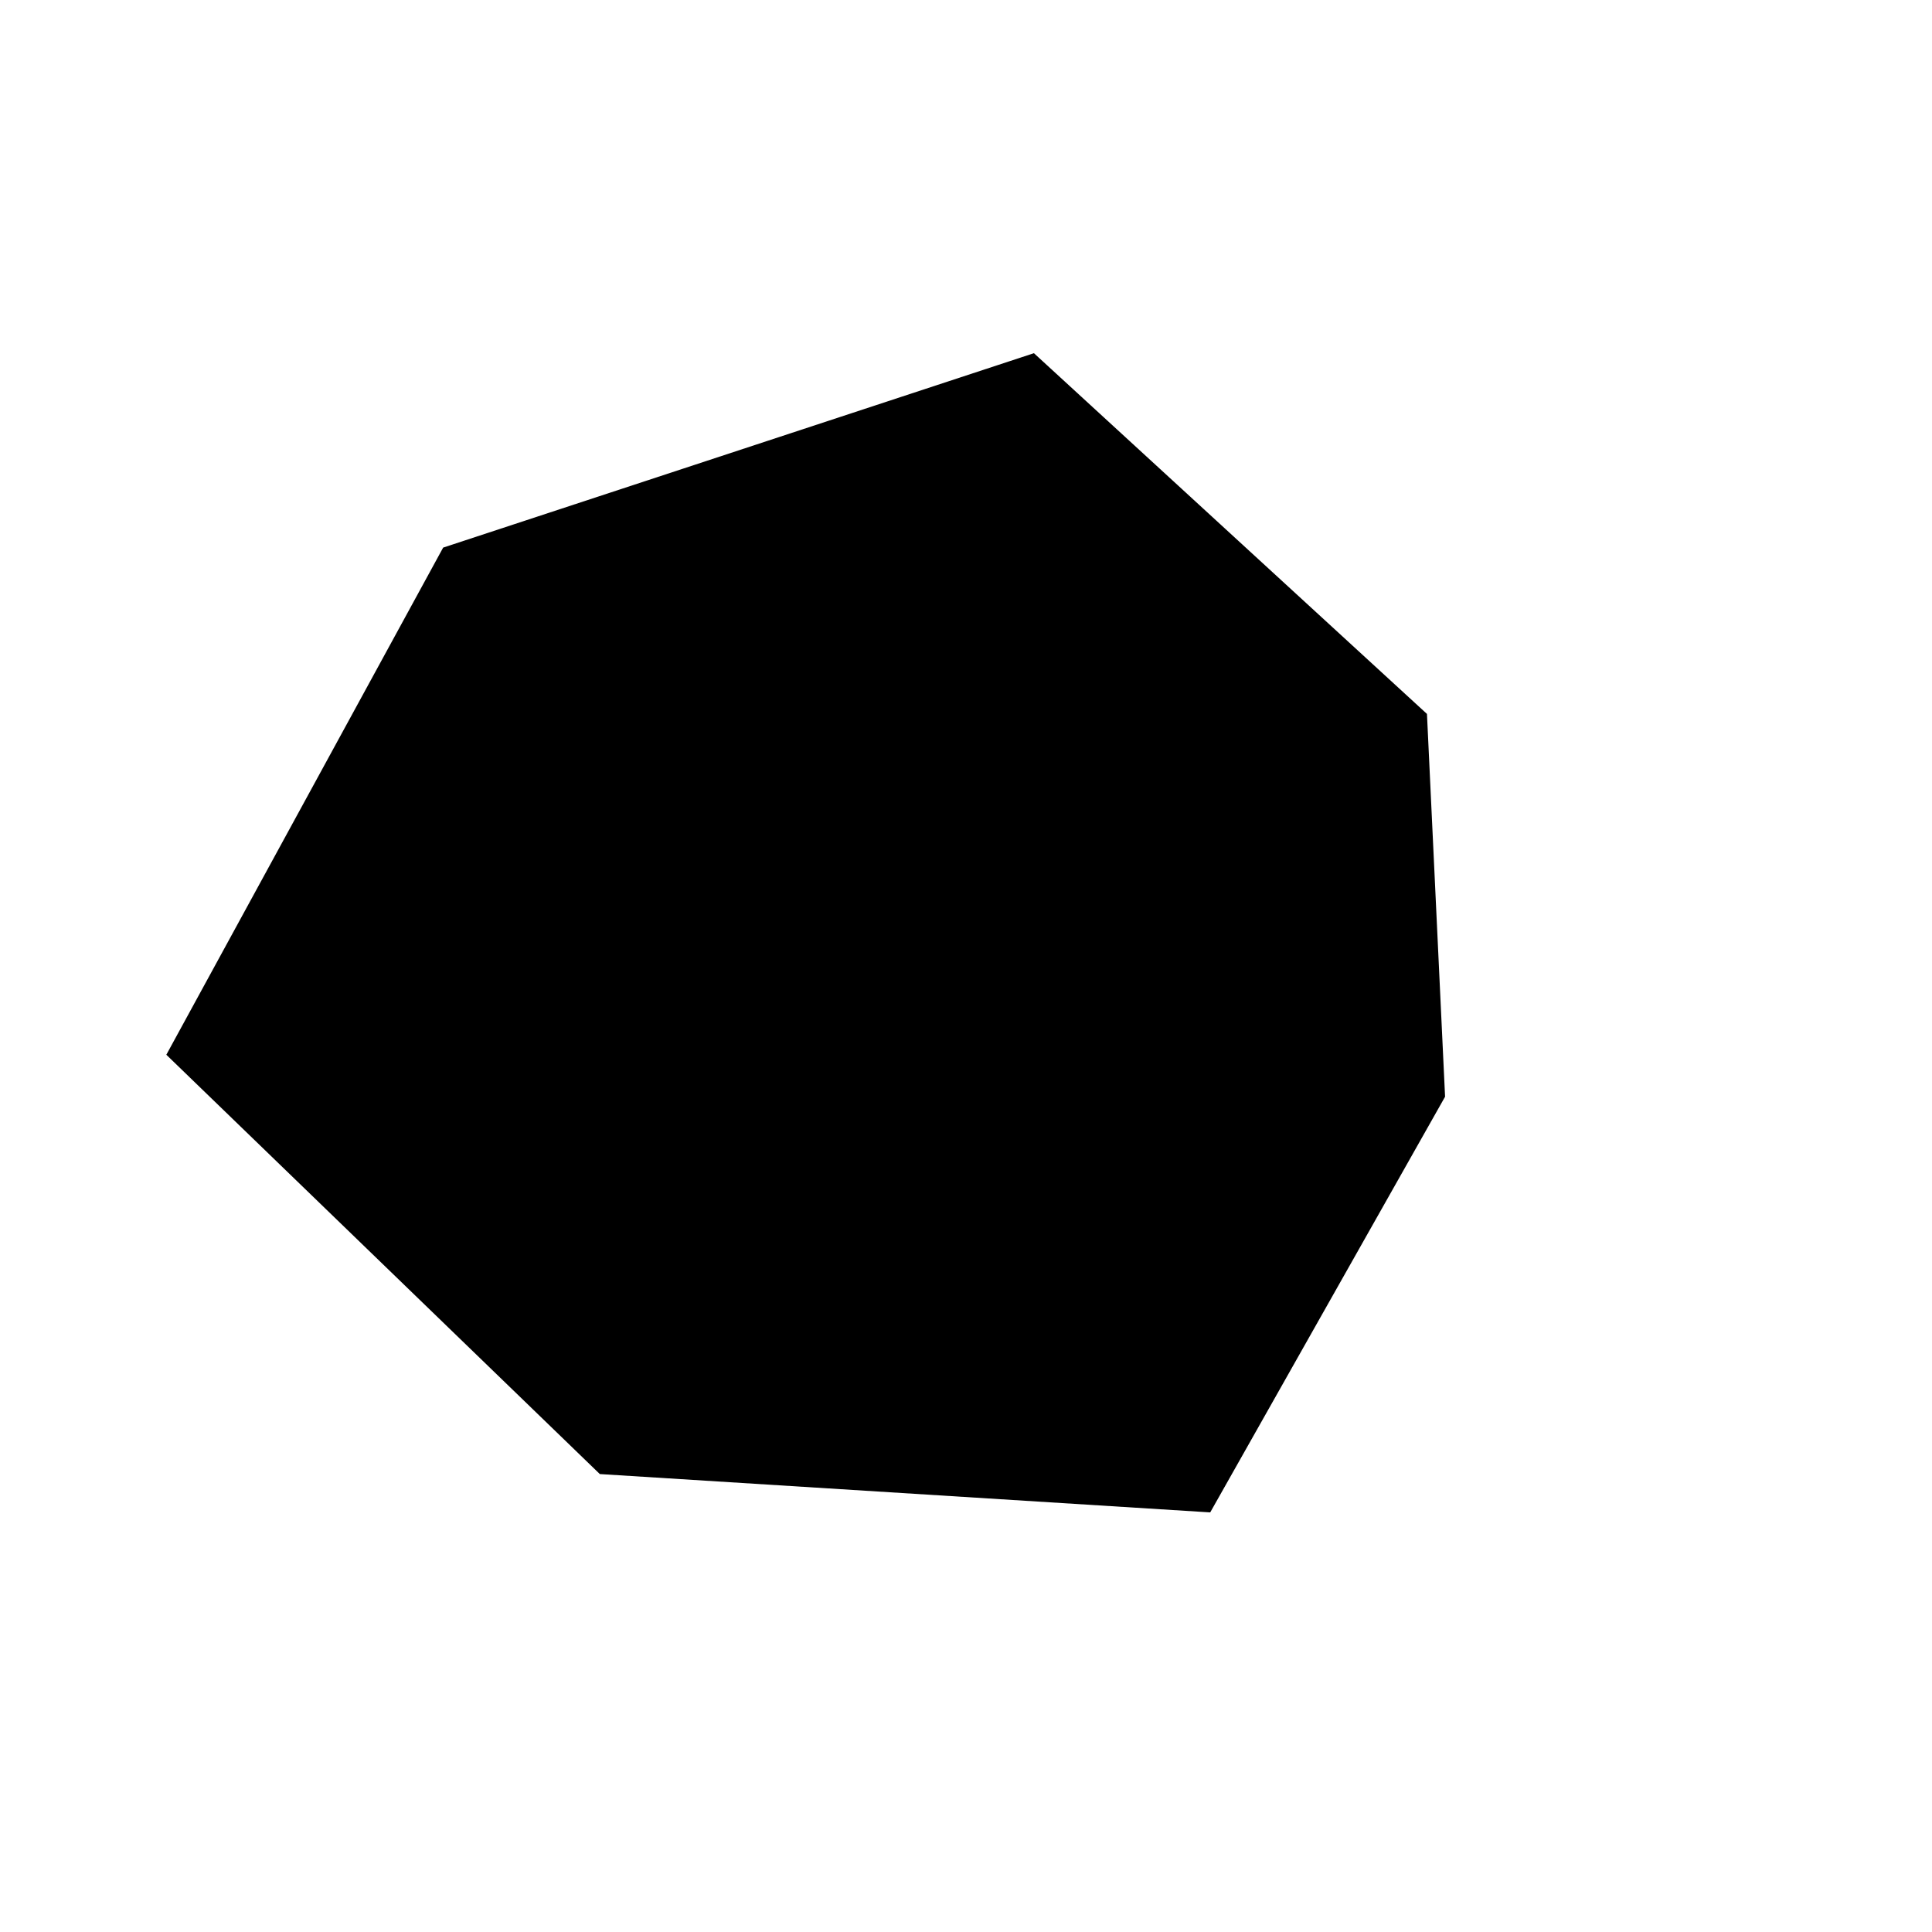
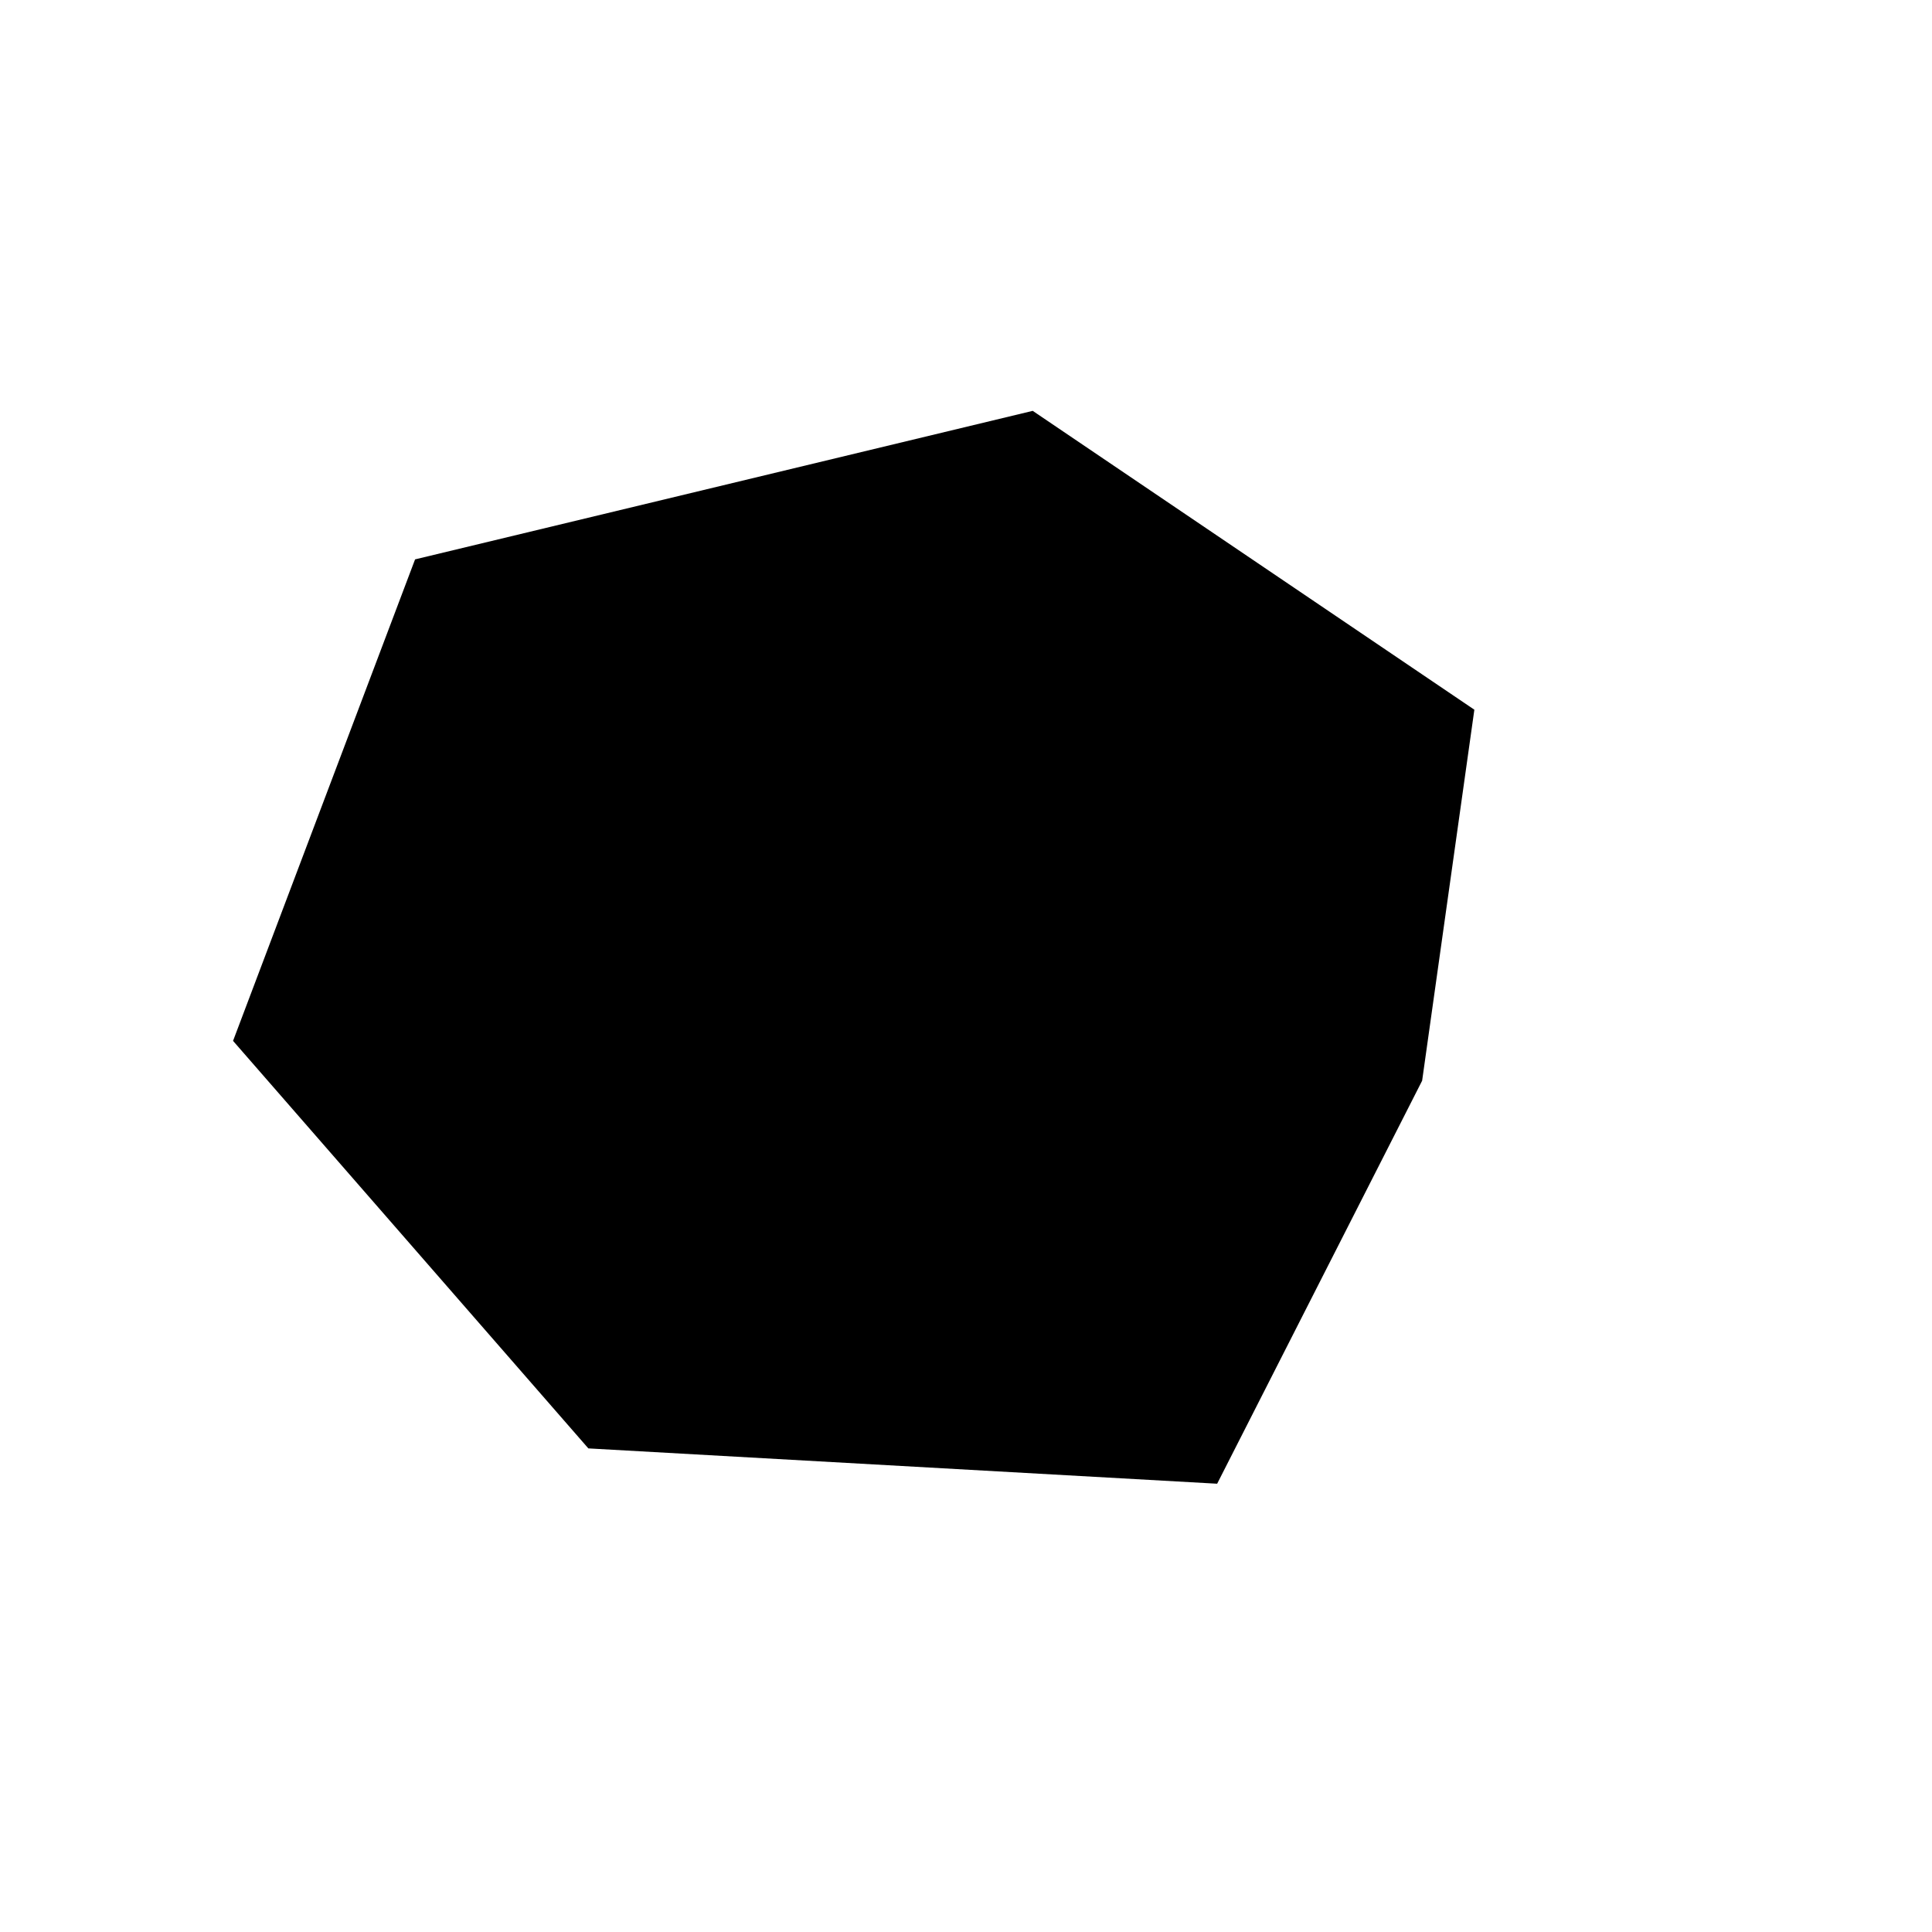
<svg xmlns="http://www.w3.org/2000/svg" viewBox="0 0 64 64" aria-hidden="true">
-   <path fill="black" d="M 34.25 11.7 L 47.27 23.65 L 47.87 36.33 L 40.09 50.1 L 19.87 48.83 L 5.51 34.94 L 14.68 18.14 Z" />
+   <path fill="black" d="M 34.21 13.61 L 48.84 23.51 L 47.11 35.8 L 40.32 49.15 L 19.49 47.98 L 7.72 34.48 L 13.75 18.53 Z" />
</svg>
